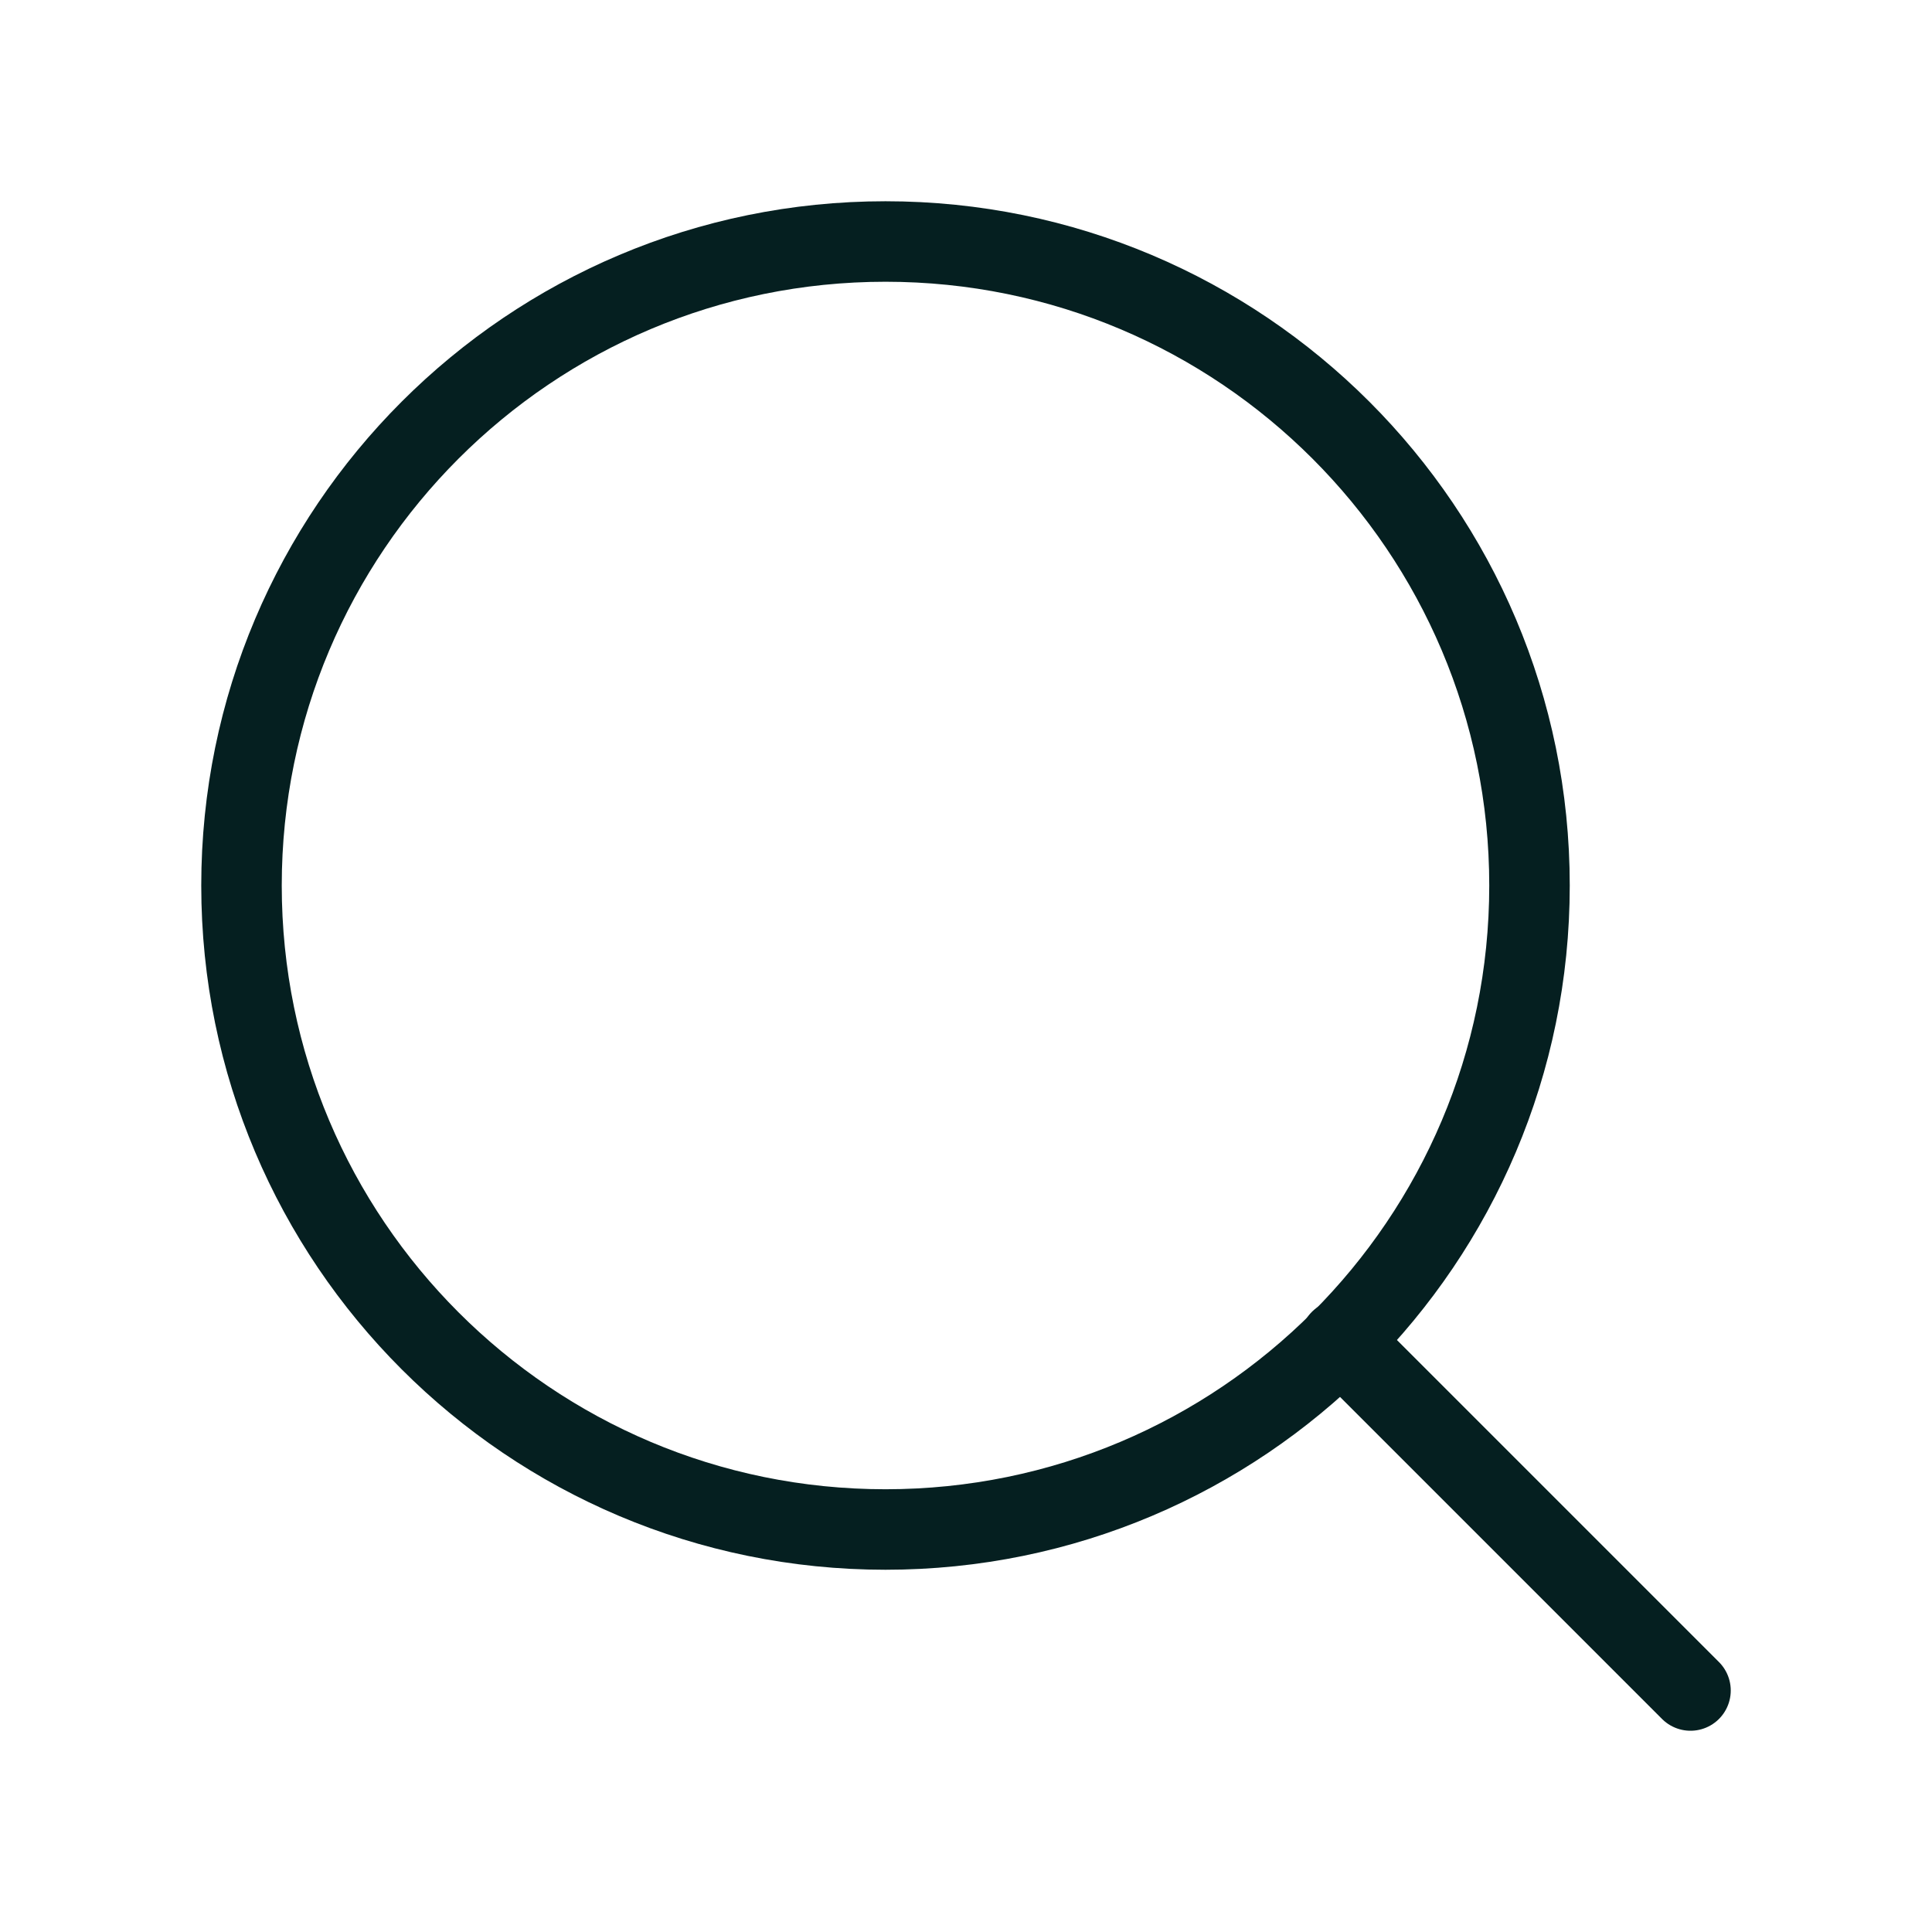
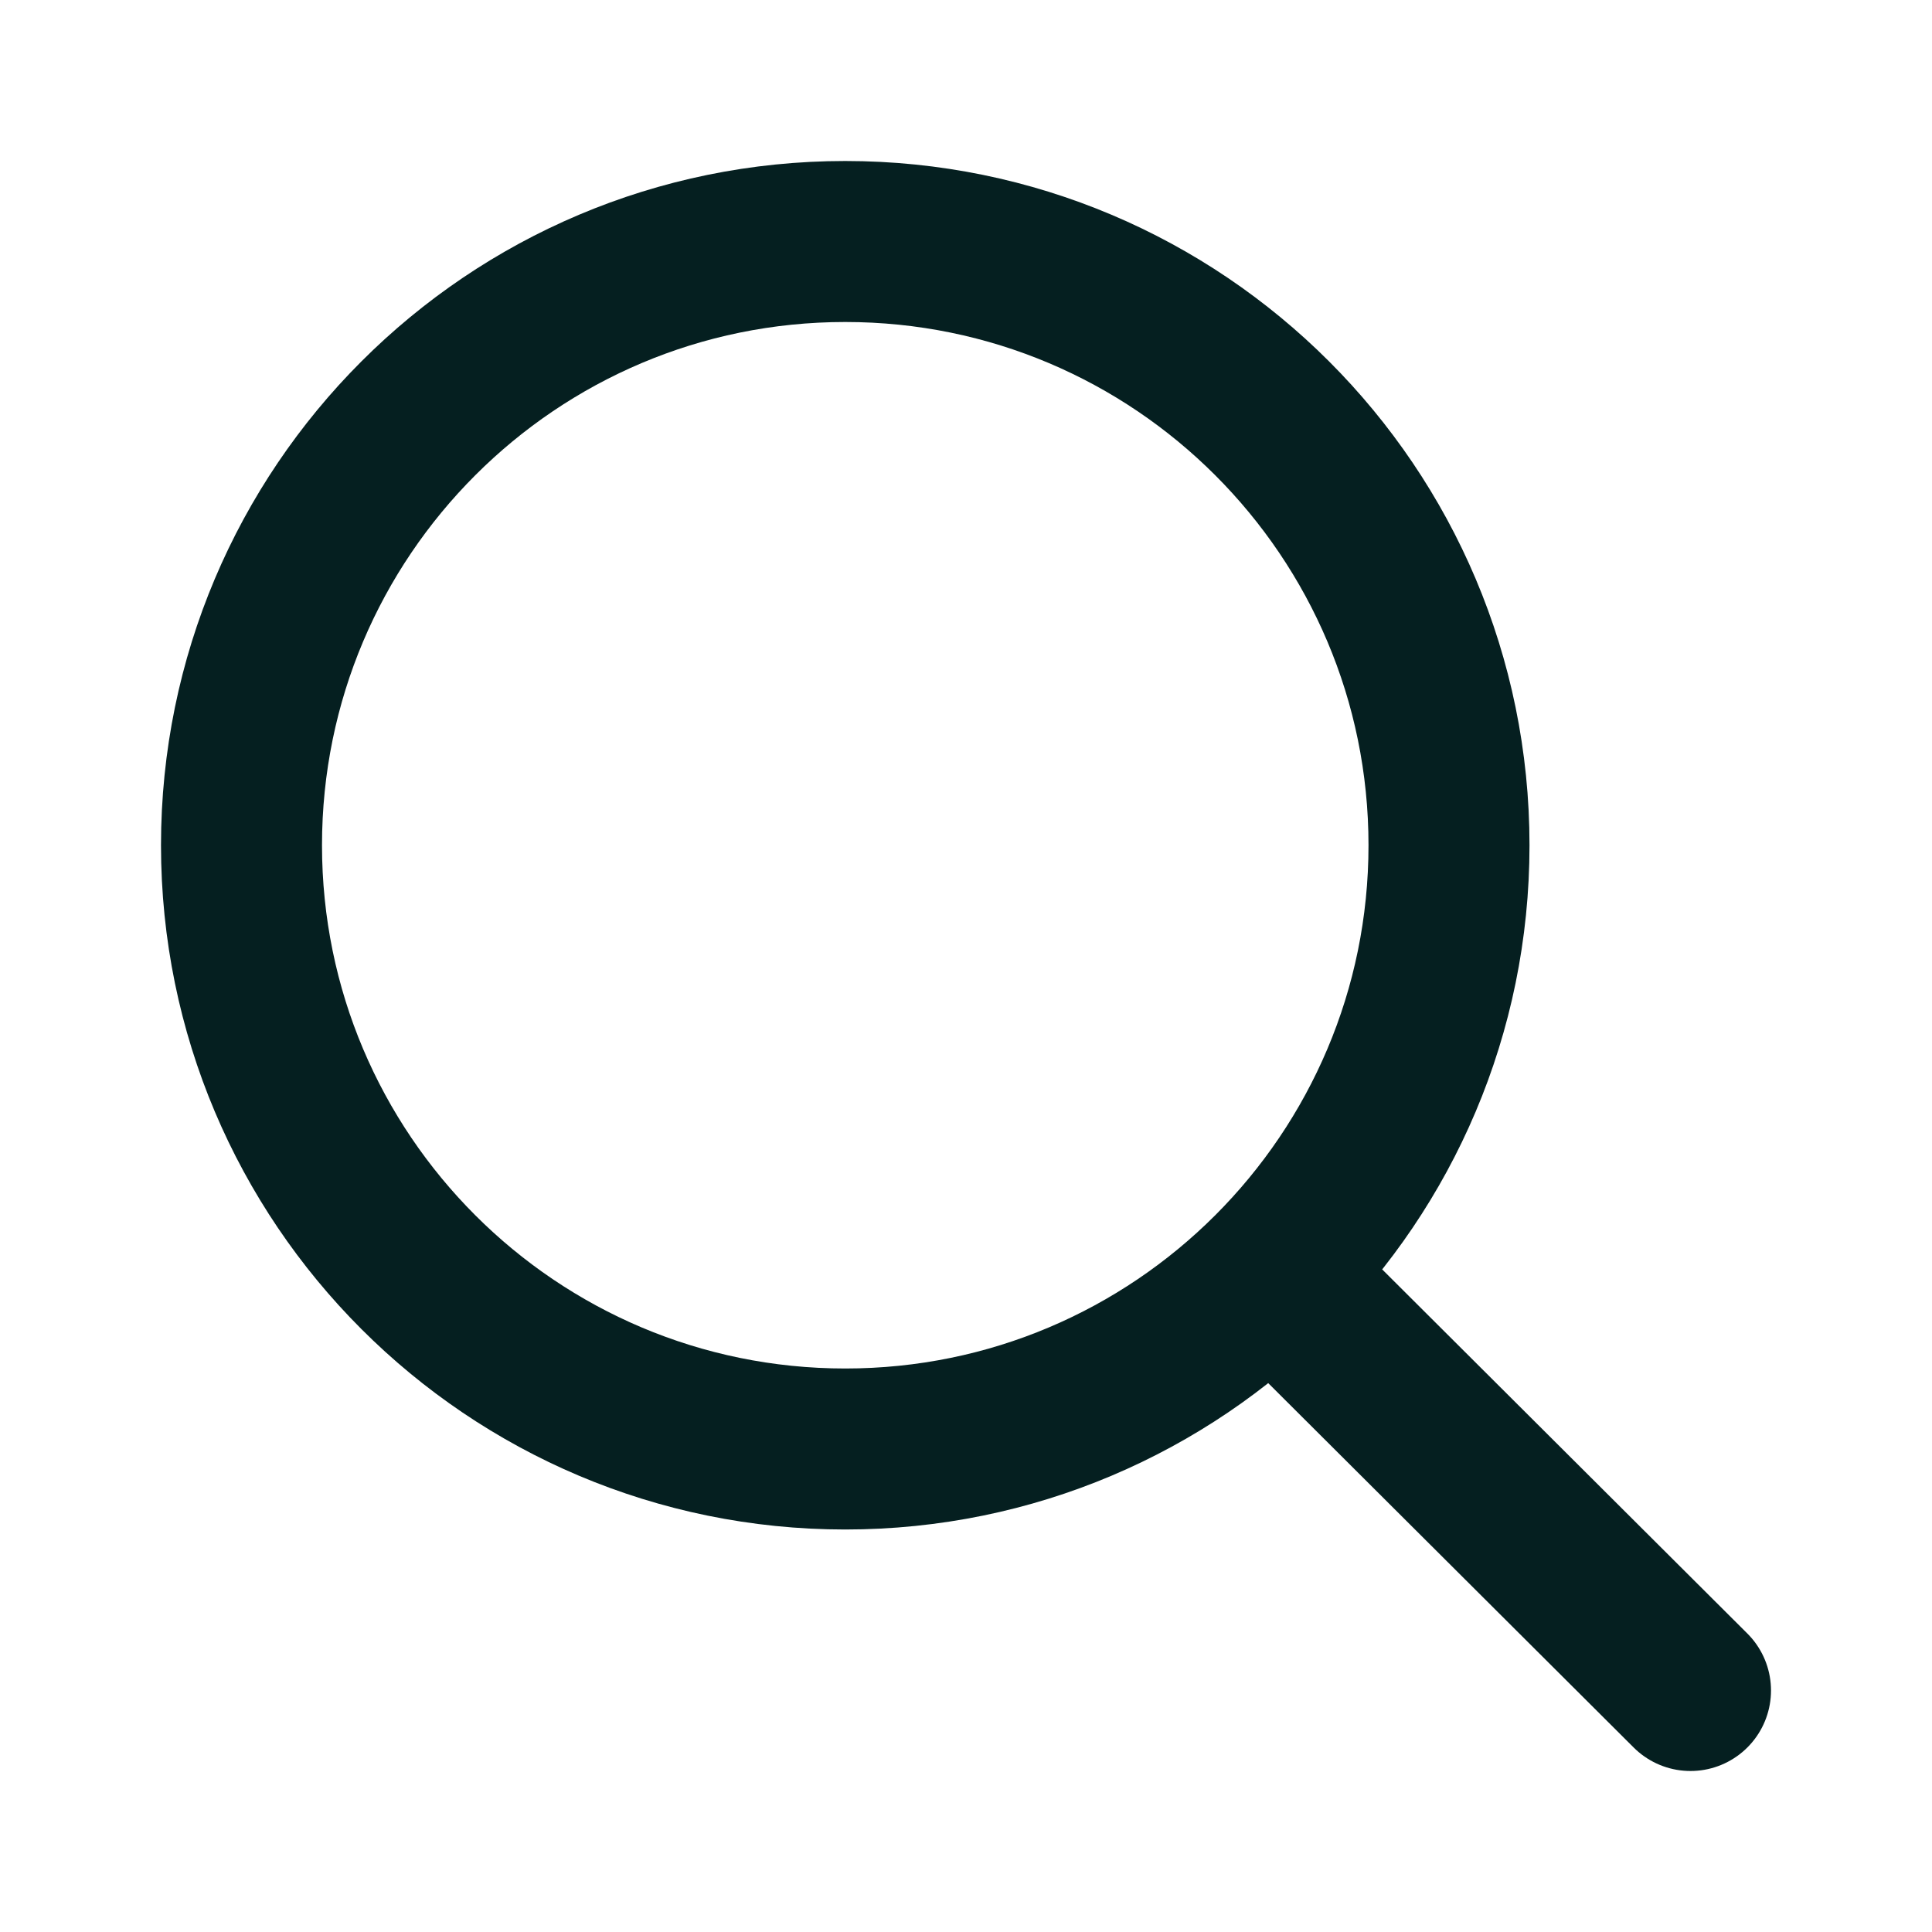
<svg xmlns="http://www.w3.org/2000/svg" width="24" height="24" viewBox="0 0 24 24" fill="none">
-   <path d="M11 19C15.418 19 19 15.418 19 11C19 6.582 15.418 3 11 3C6.582 3 3 6.582 3 11C3 15.418 6.582 19 11 19Z" stroke="#051F20" stroke-linecap="round" stroke-linejoin="round" />
-   <path d="M21 21L16.65 16.65" stroke="#051F20" stroke-linecap="round" stroke-linejoin="round" />
+   <path d="M15.796 15.811L21 21M18 10.5C18 14.642 14.642 18 10.5 18C6.358 18 3 14.642 3 10.5C3 6.358 6.358 3 10.5 3C14.642 3 18 6.358 18 10.5Z" stroke="#051F20" stroke-width="2" stroke-linecap="round" stroke-linejoin="round" />
</svg>
